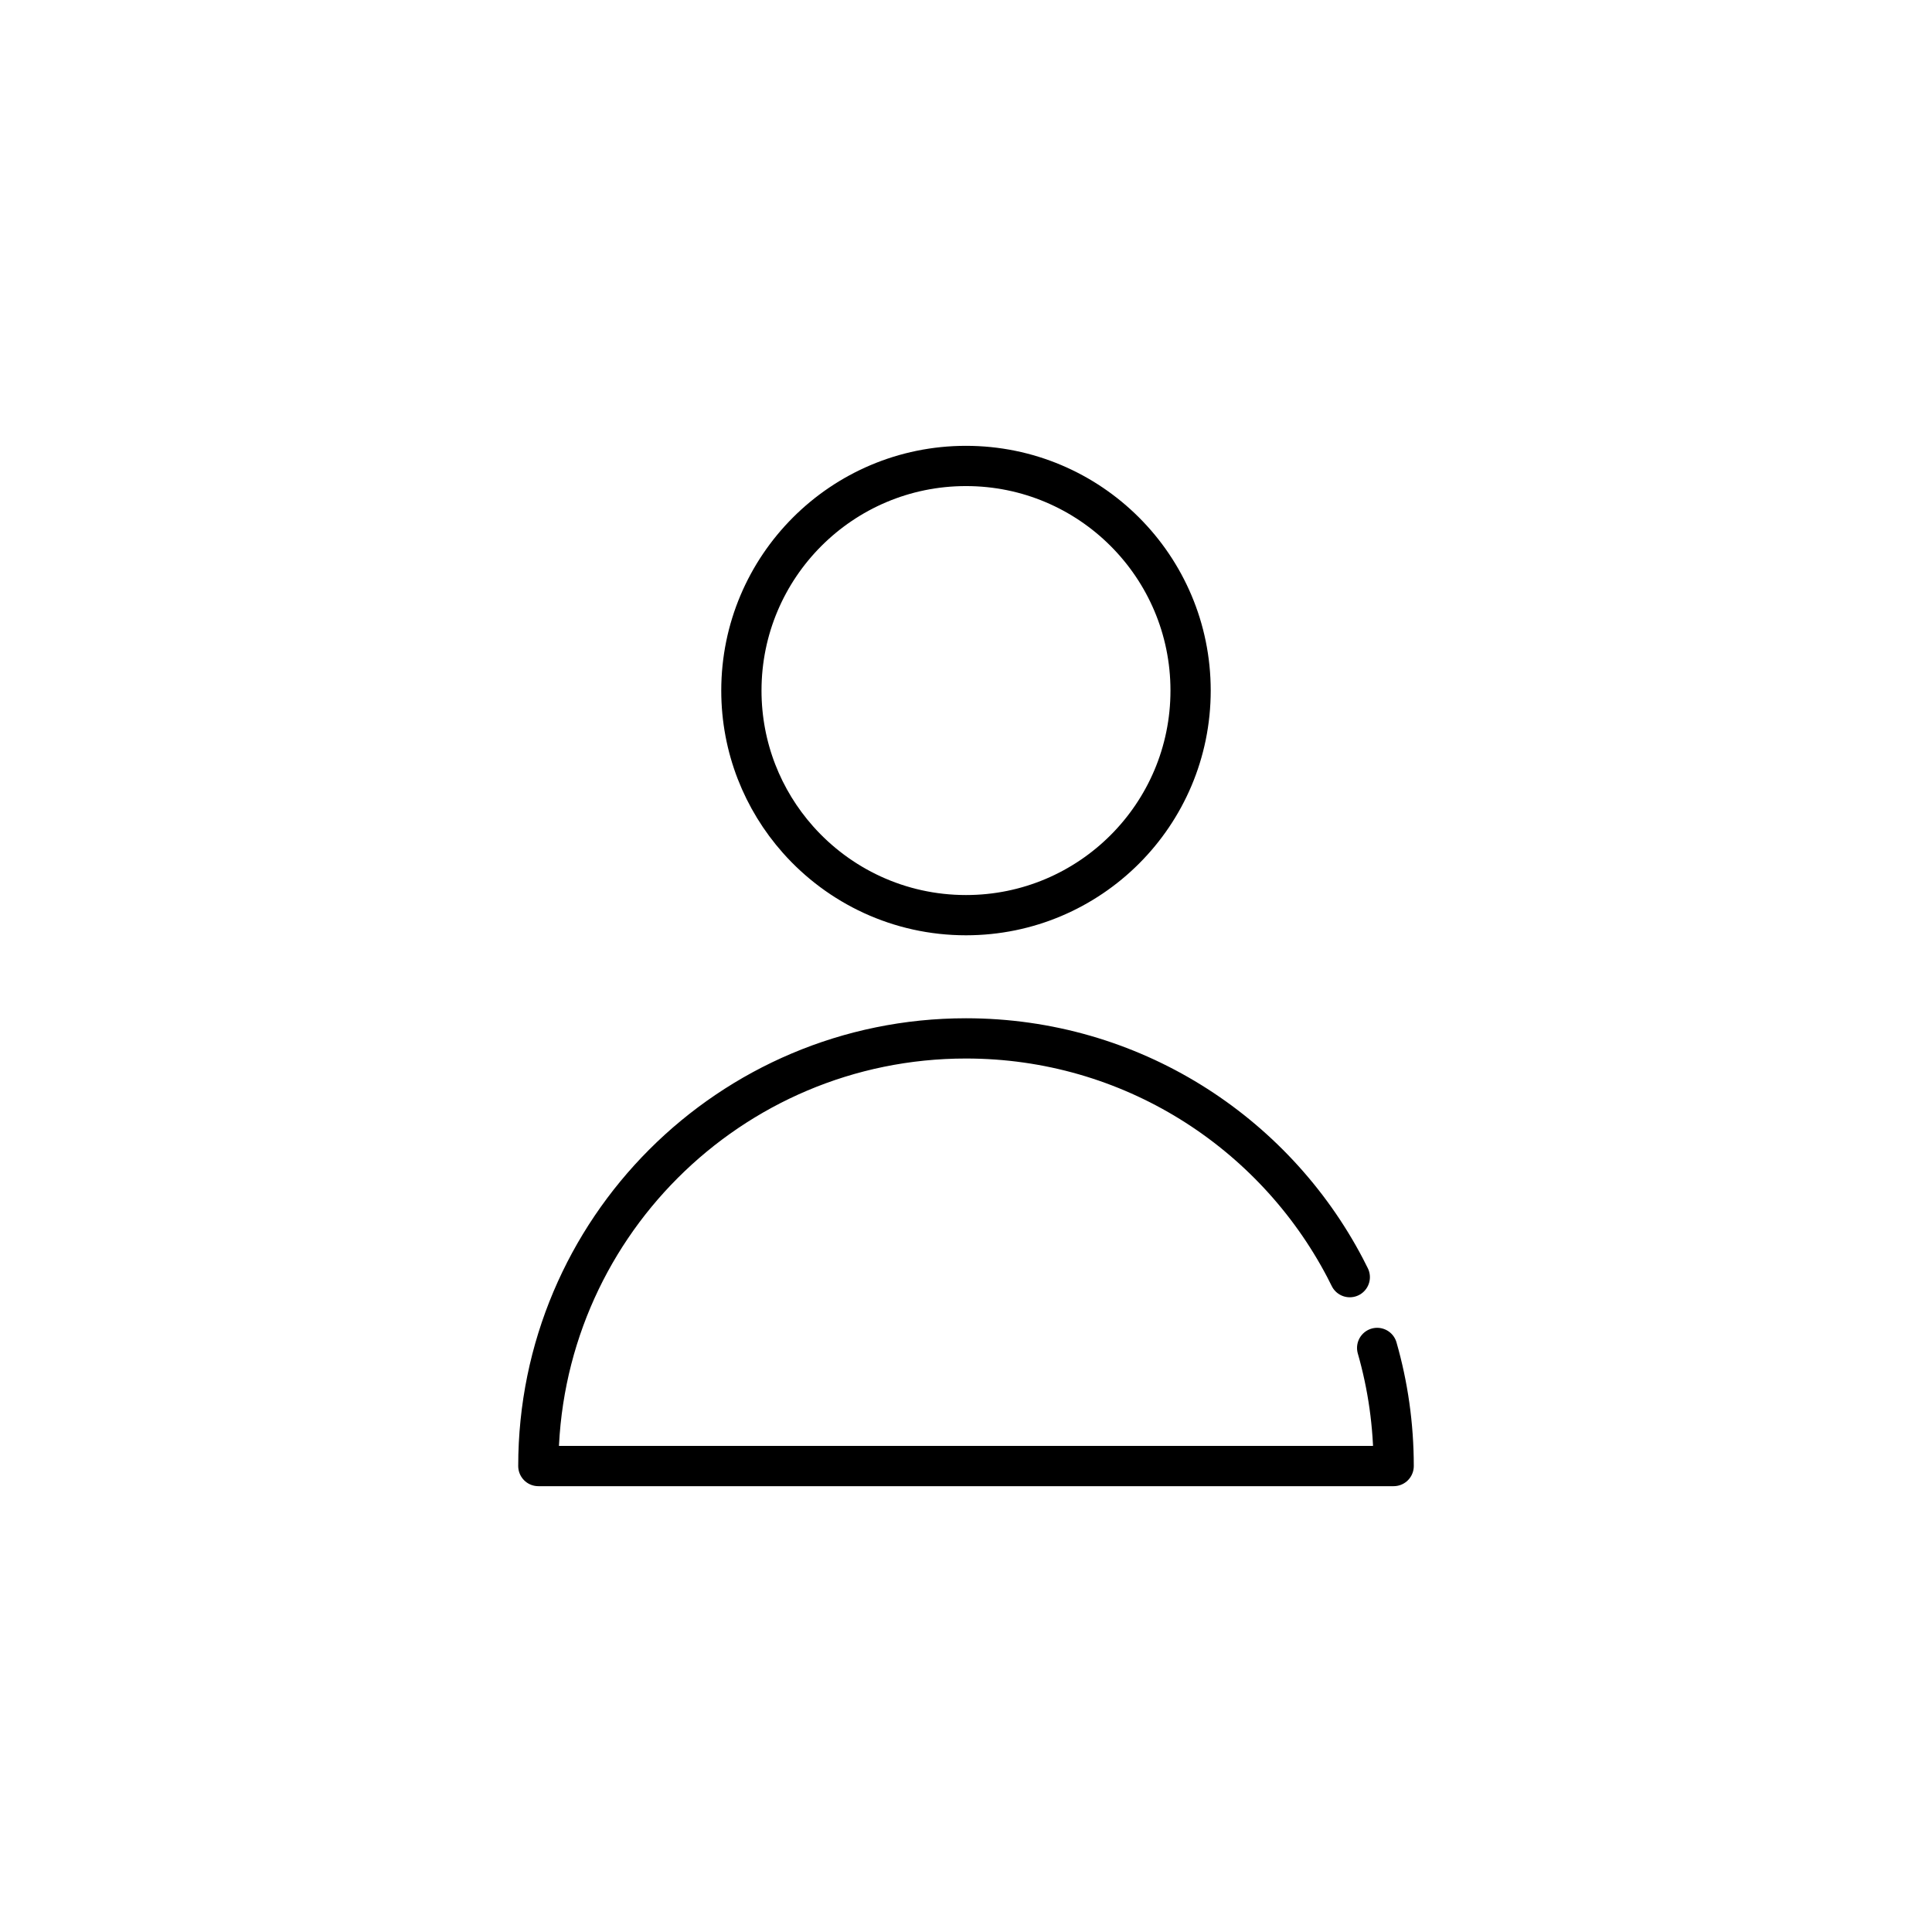
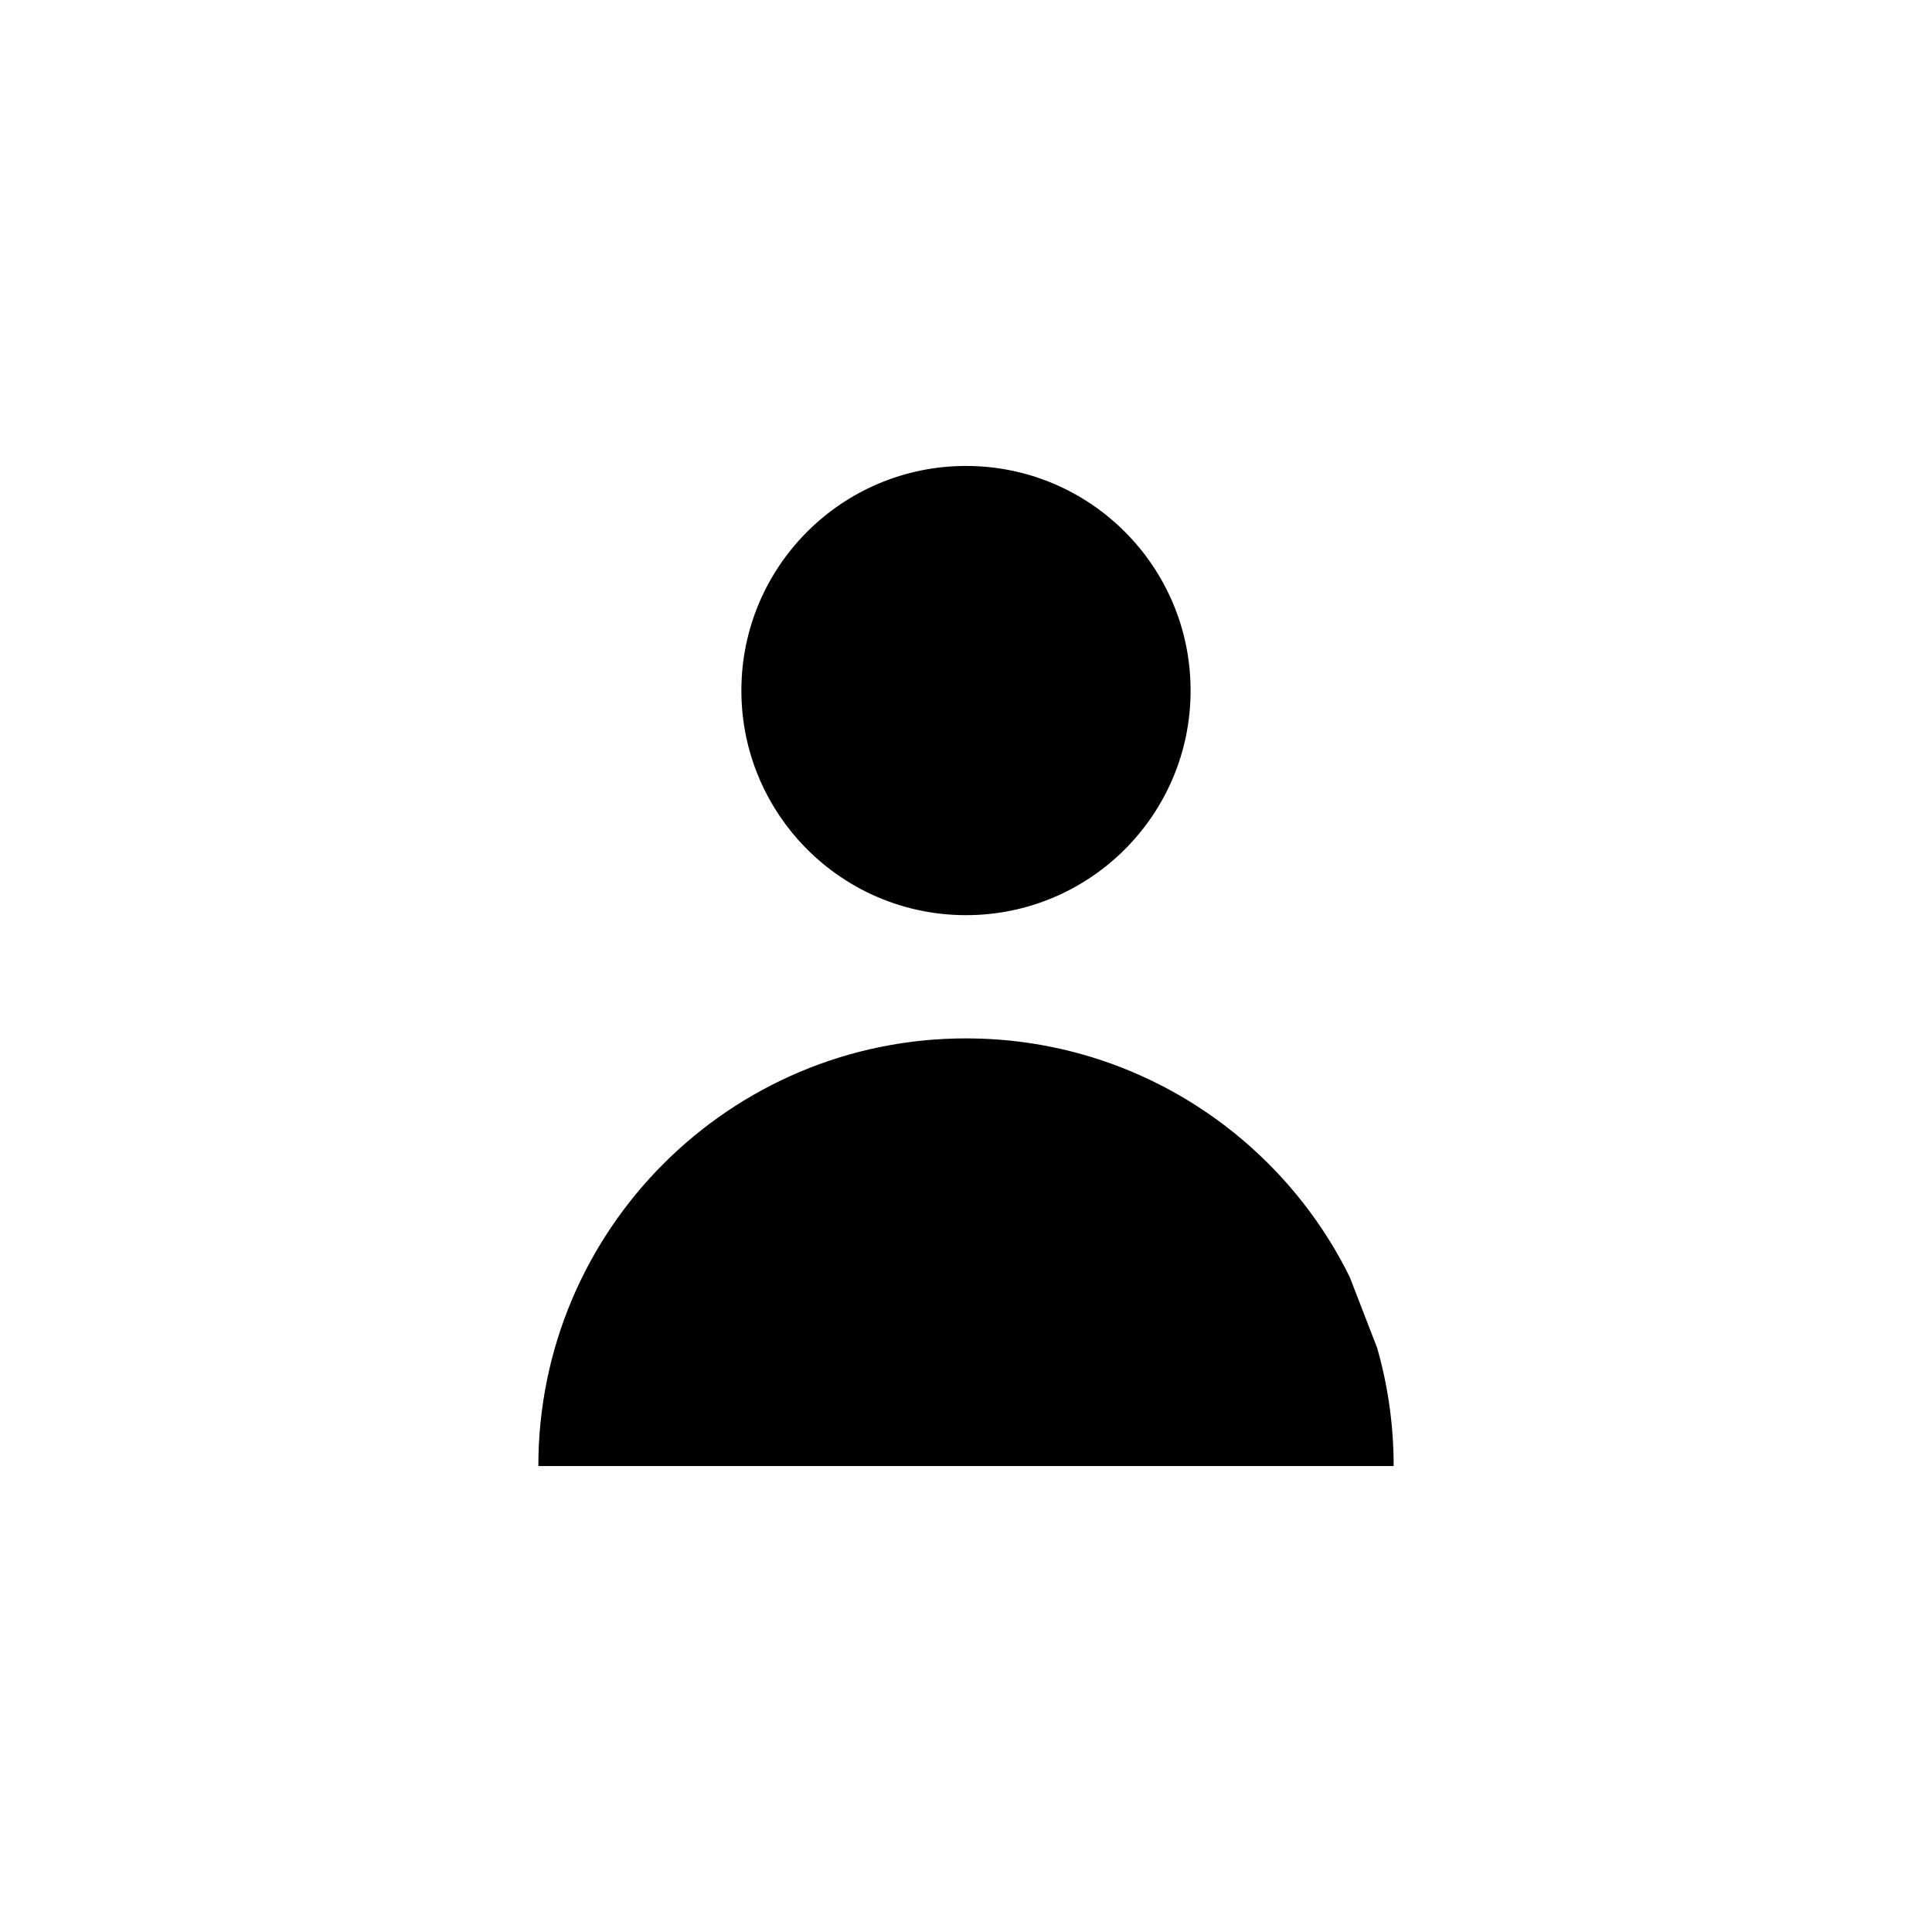
<svg xmlns="http://www.w3.org/2000/svg" enable-background="new 0 0 96 96" height="96px" id="Layer_1" version="1.1" viewBox="0 0 96 96" width="96px" xml:space="preserve">
  <g>
-     <path d="M59.16,34.314c0,6.162-4.996,11.16-11.16,11.16   c-3.322,0-6.307-1.453-8.351-3.757c-1.748-1.97-2.81-4.563-2.81-7.403c0-6.164,4.997-11.161,11.16-11.161   C54.164,23.153,59.16,28.15,59.16,34.314z" fill="none" stroke="#000000" stroke-miterlimit="10" stroke-width="2" />
-     <path d="   M67.07,63.461c-0.077-0.156-0.156-0.312-0.236-0.466C63.281,56.221,56.181,51.597,48,51.597c-11.735,0-21.25,9.515-21.25,21.25   h42.5c0-2.035-0.286-4.006-0.82-5.869" fill="none" stroke="#000000" stroke-linecap="round" stroke-linejoin="round" stroke-miterlimit="10" stroke-width="2" />
+     <path d="M59.16,34.314c0,6.162-4.996,11.16-11.16,11.16   c-3.322,0-6.307-1.453-8.351-3.757c-1.748-1.97-2.81-4.563-2.81-7.403c0-6.164,4.997-11.161,11.16-11.161   C54.164,23.153,59.16,28.15,59.16,34.314z" stroke-miterlimit="10" stroke-width="2" />
+     <path d="M67.07,63.461c-0.077-0.156-0.156-0.312-0.236-0.466C63.281,56.221,56.181,51.597,48,51.597c-11.735,0-21.25,9.515-21.25,21.25   h42.5c0-2.035-0.286-4.006-0.82-5.869" stroke-linecap="round" stroke-linejoin="round" stroke-miterlimit="10" stroke-width="2" />
  </g>
</svg>
